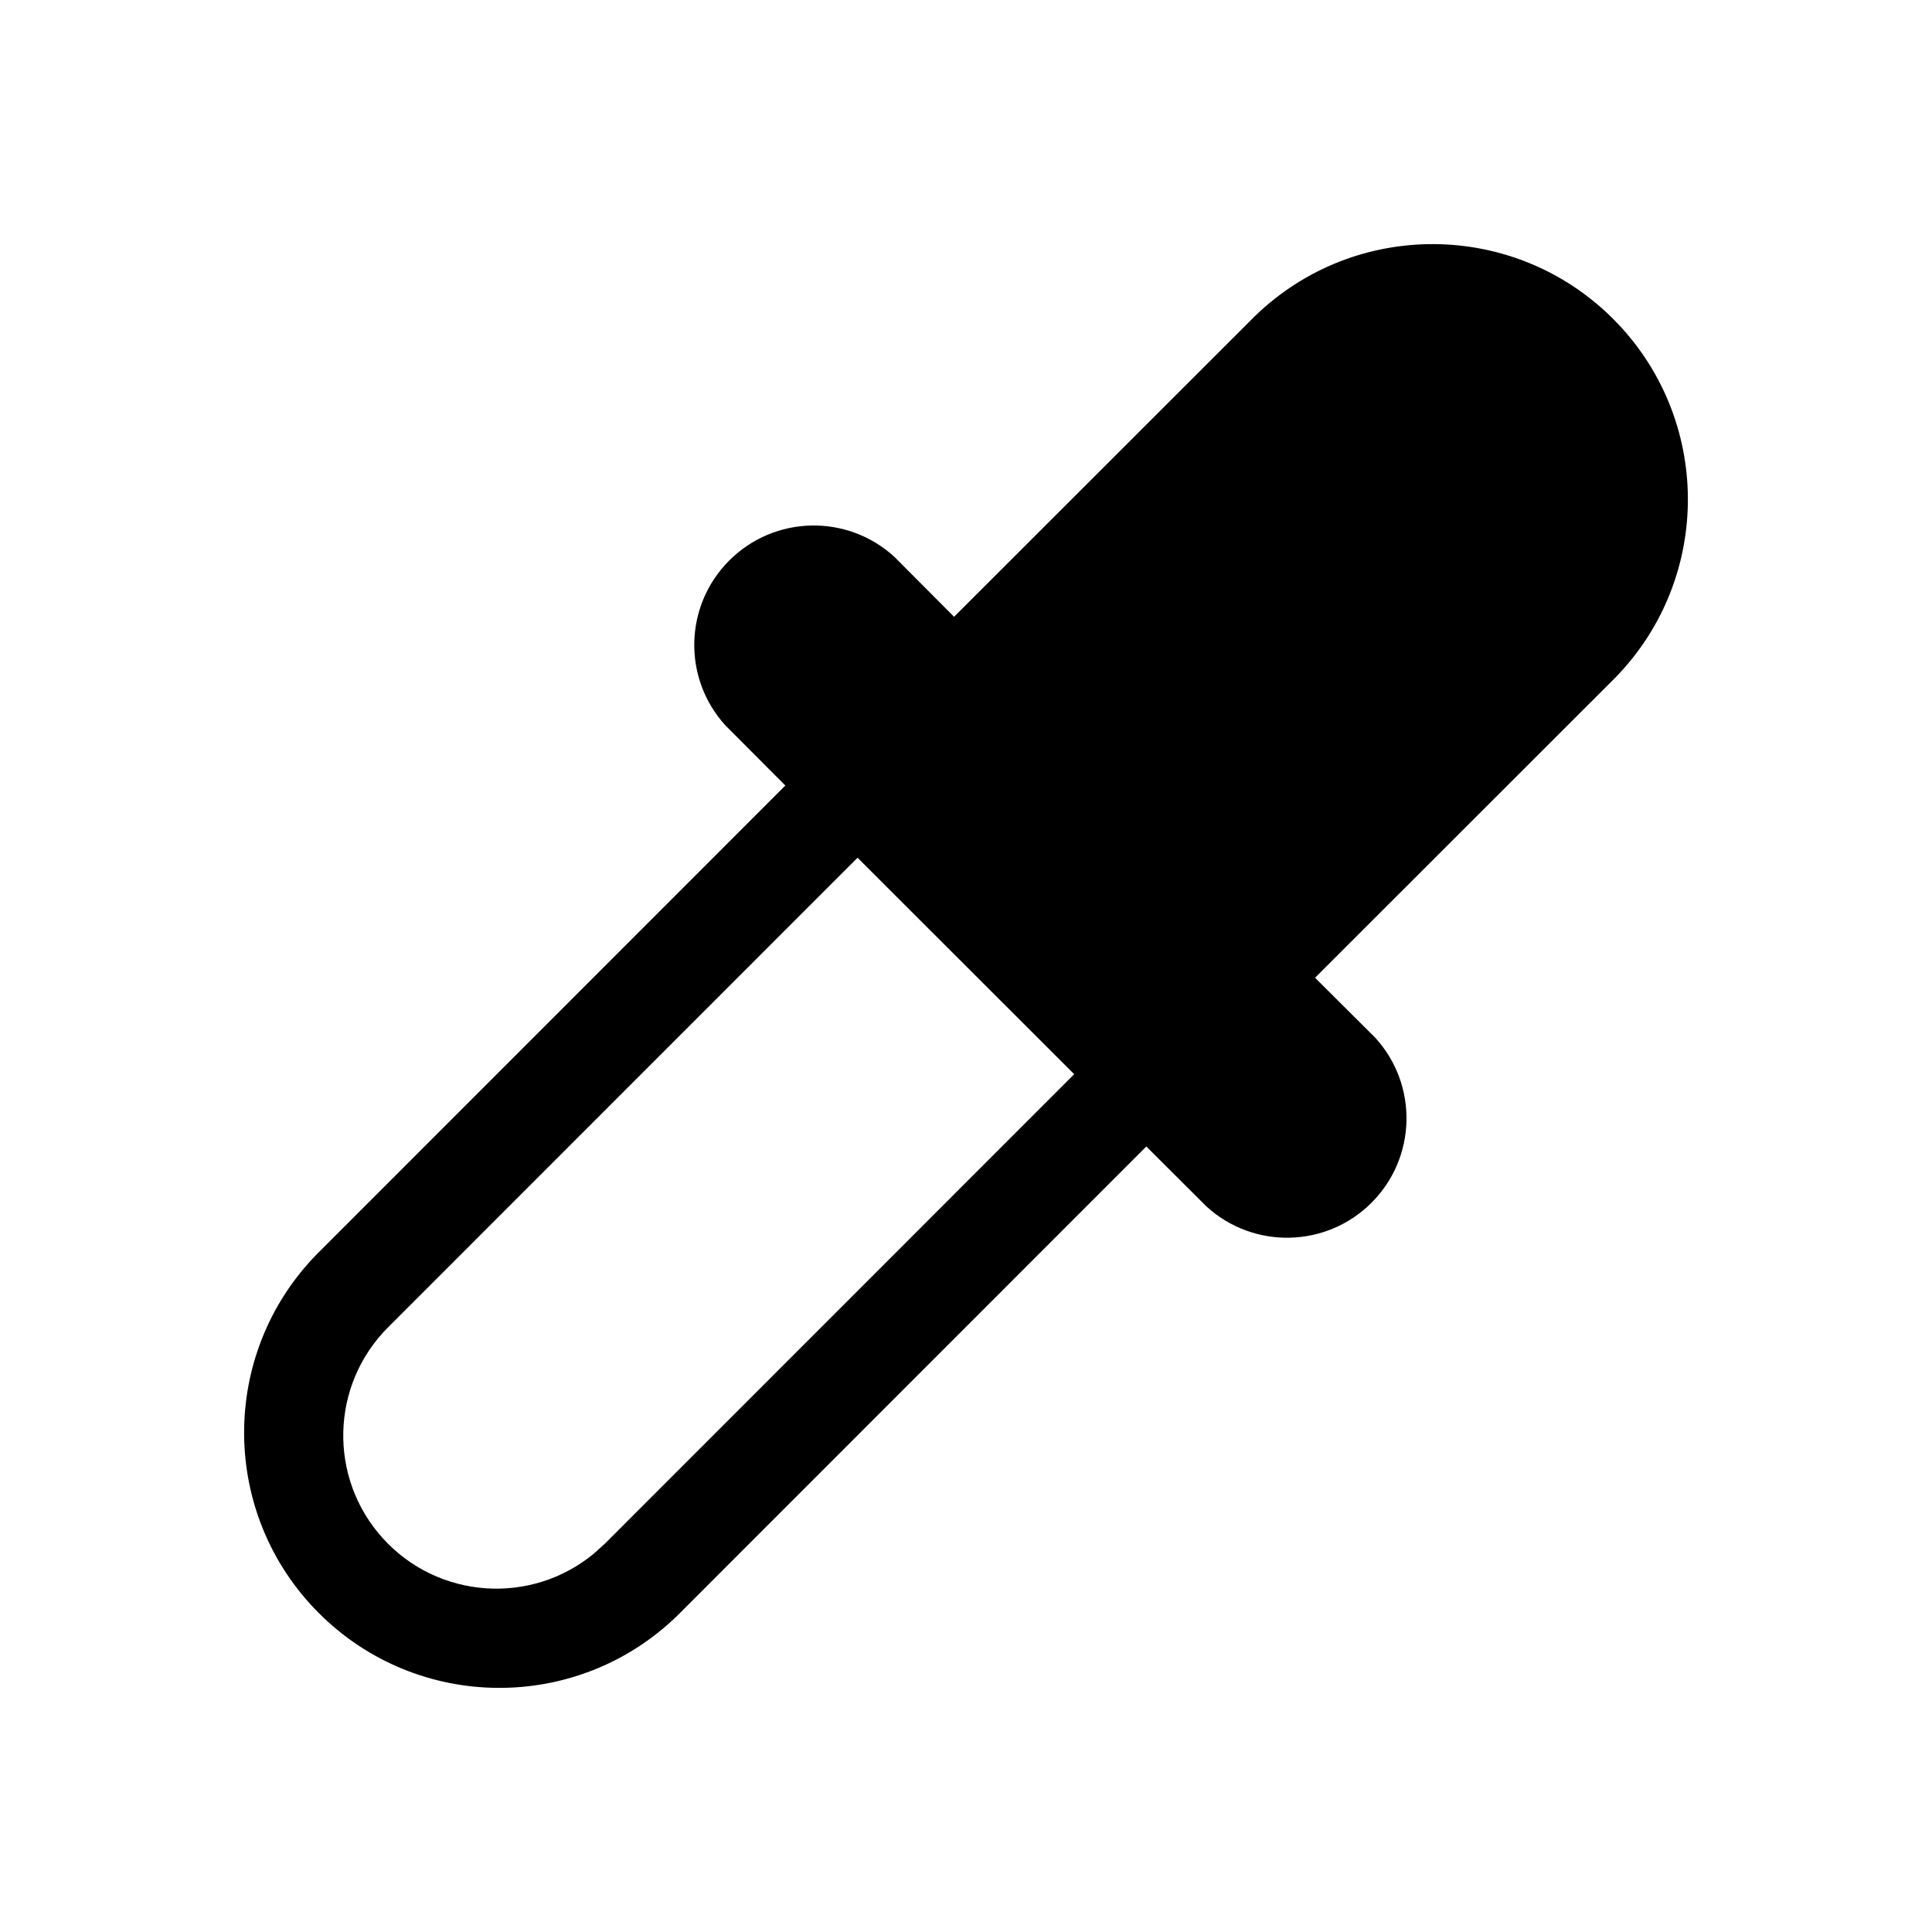
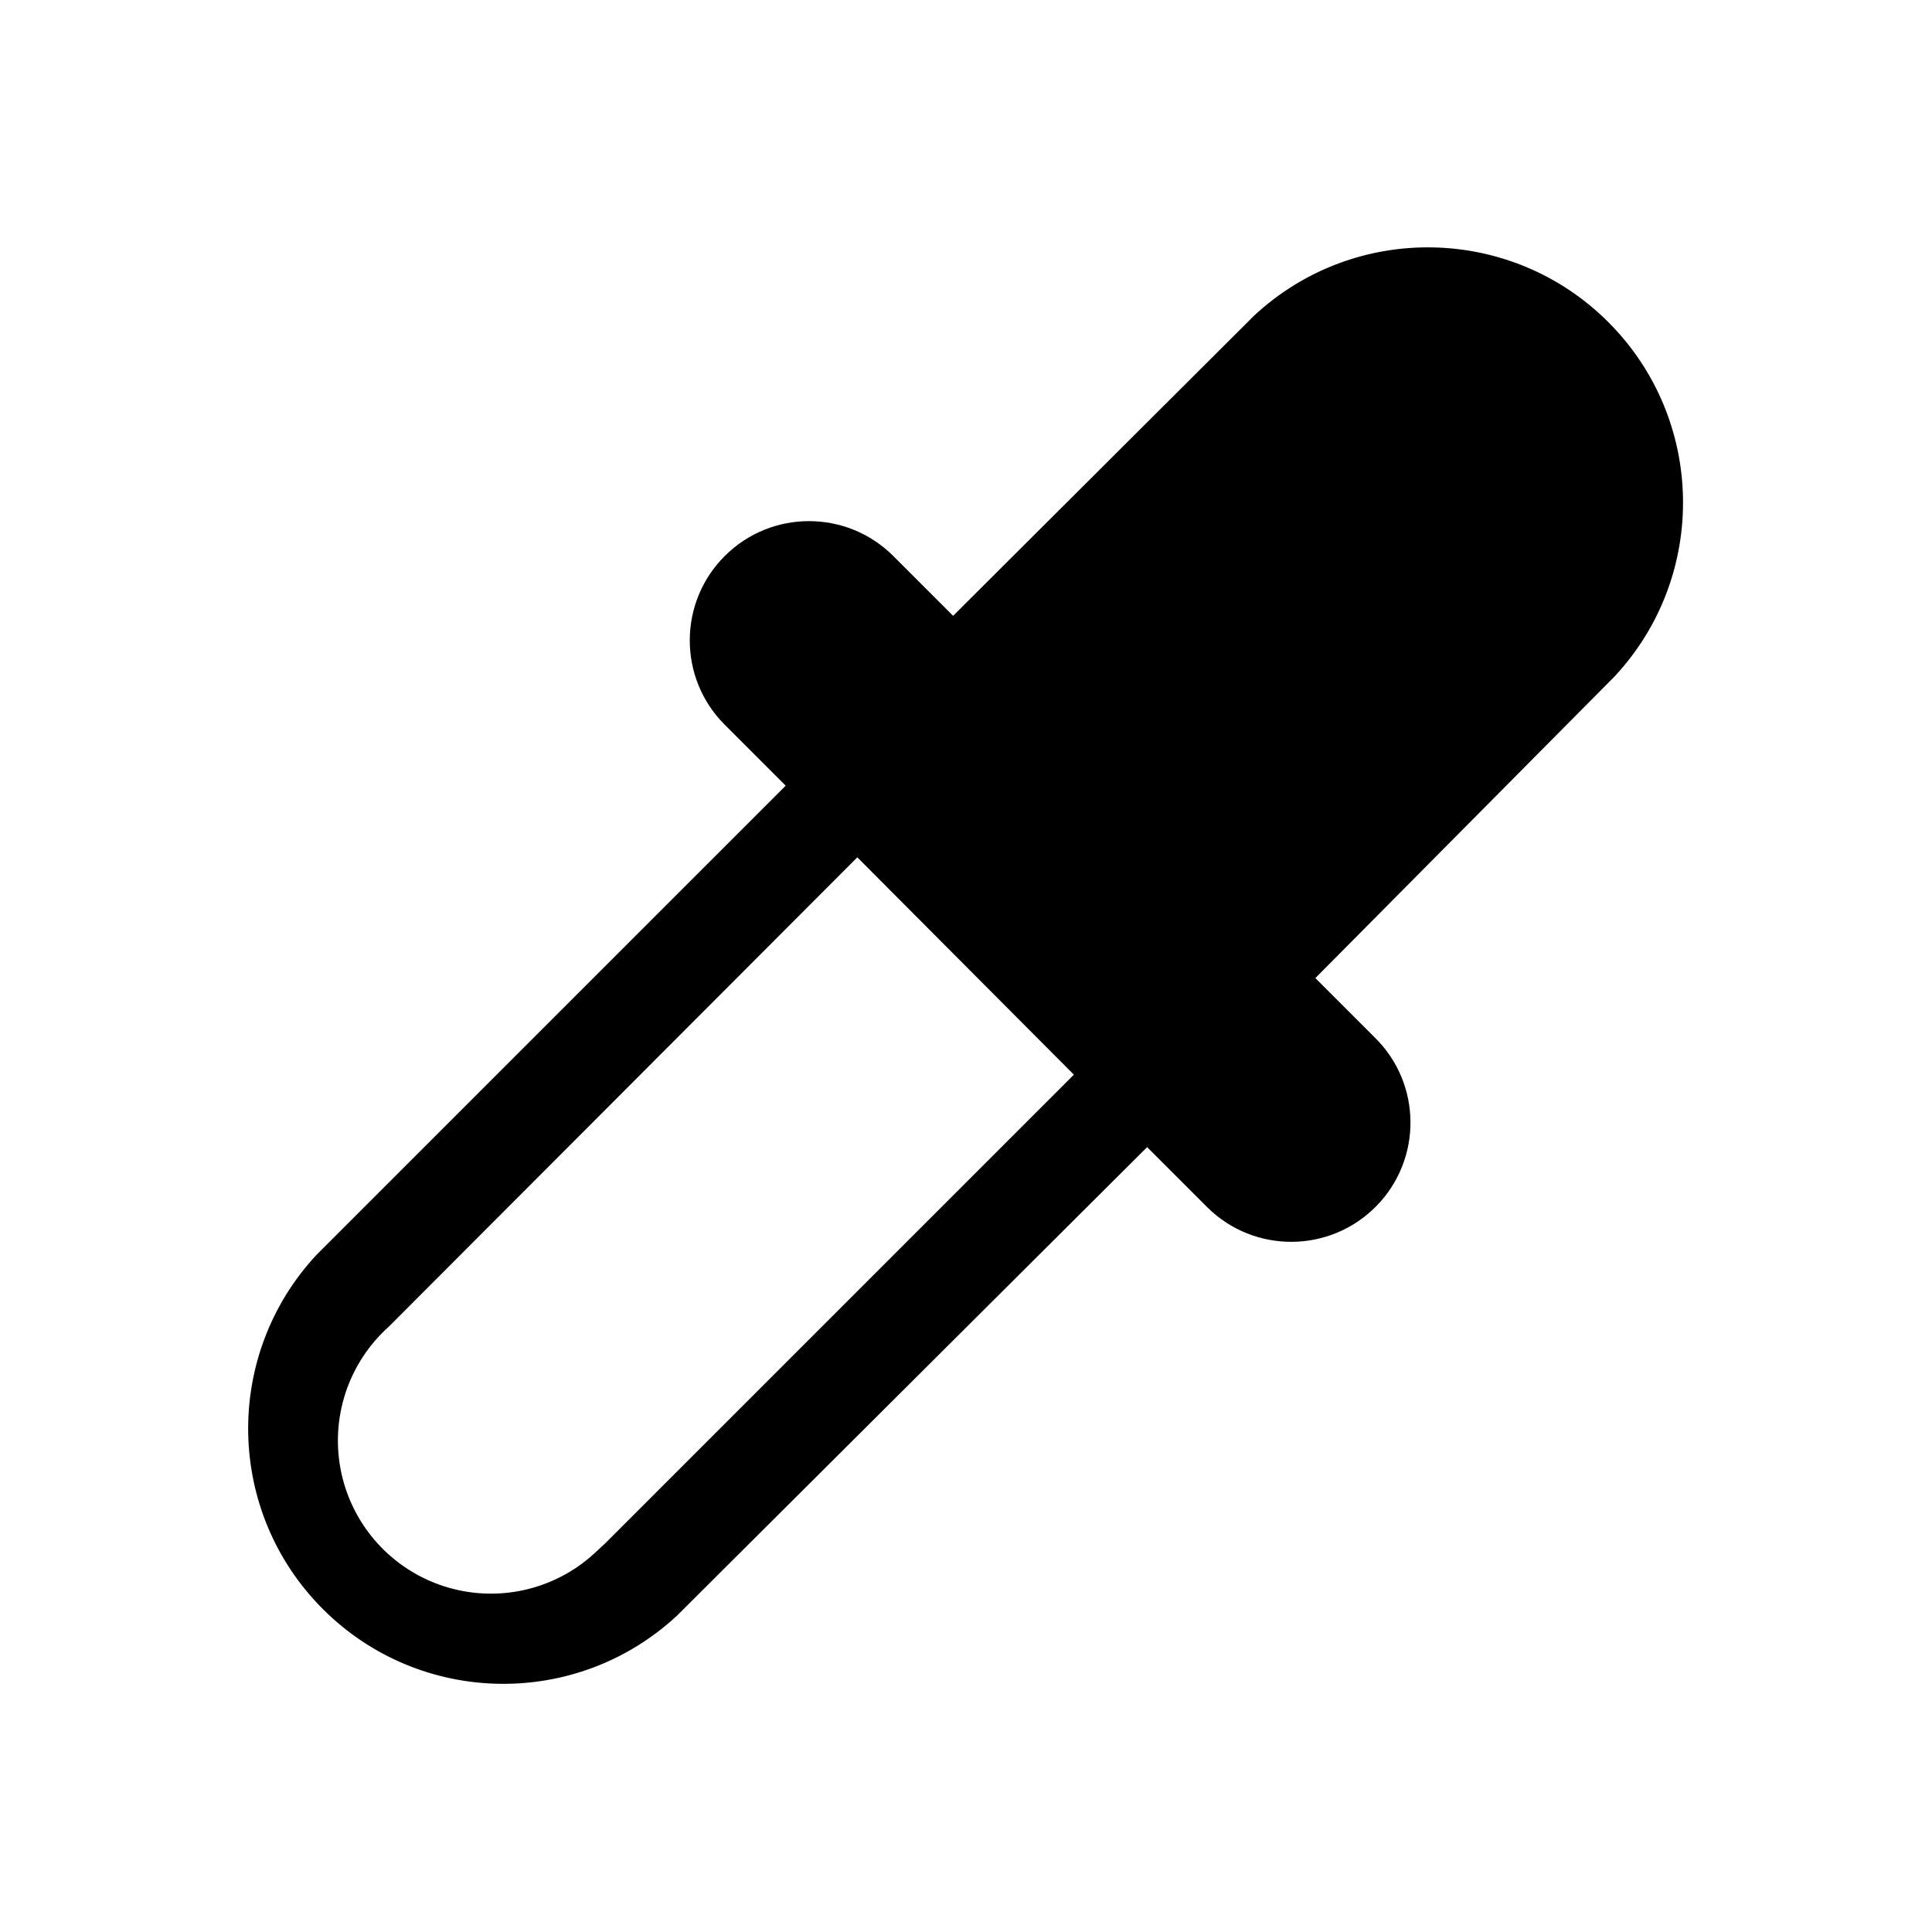
- <svg xmlns="http://www.w3.org/2000/svg" viewBox="-3 -3 24 24">
-   <path fill-rule="evenodd" clip-rule="evenodd" d="M7.653 7.655l-5.828 5.829a1.902 1.902 0 002.555 2.813l.136-.123 5.828-5.83-2.691-2.689zm5.683 1.491l.748.745a1.484 1.484 0 01-2.096 2.097l-.748-.746-5.827 5.829a3.171 3.171 0 01-4.484-4.484l5.827-5.829-.744-.746a1.484 1.484 0 012.097-2.096l.743.746L12.587.929a3.171 3.171 0 014.484 4.484l-3.735 3.733z" />
+ <svg xmlns="http://www.w3.org/2000/svg" viewBox="0 0 24 24">
+   <path d="M10.65 10.65l-5.82 5.83a1.901 1.901 0 102.55 2.82l.14-.13 5.82-5.82-2.69-2.7zm5.69 1.5l.74.74A1.481 1.481 0 0115 15l-.75-.75-5.84 5.82a3.17 3.17 0 01-4.48-4.48l5.83-5.83L9 9a1.481 1.481 0 012.1-2.09l.74.74 3.74-3.73a3.17 3.17 0 014.48 4.48l-3.72 3.75z" fill="#000" fill-rule="nonzero" />
</svg>
